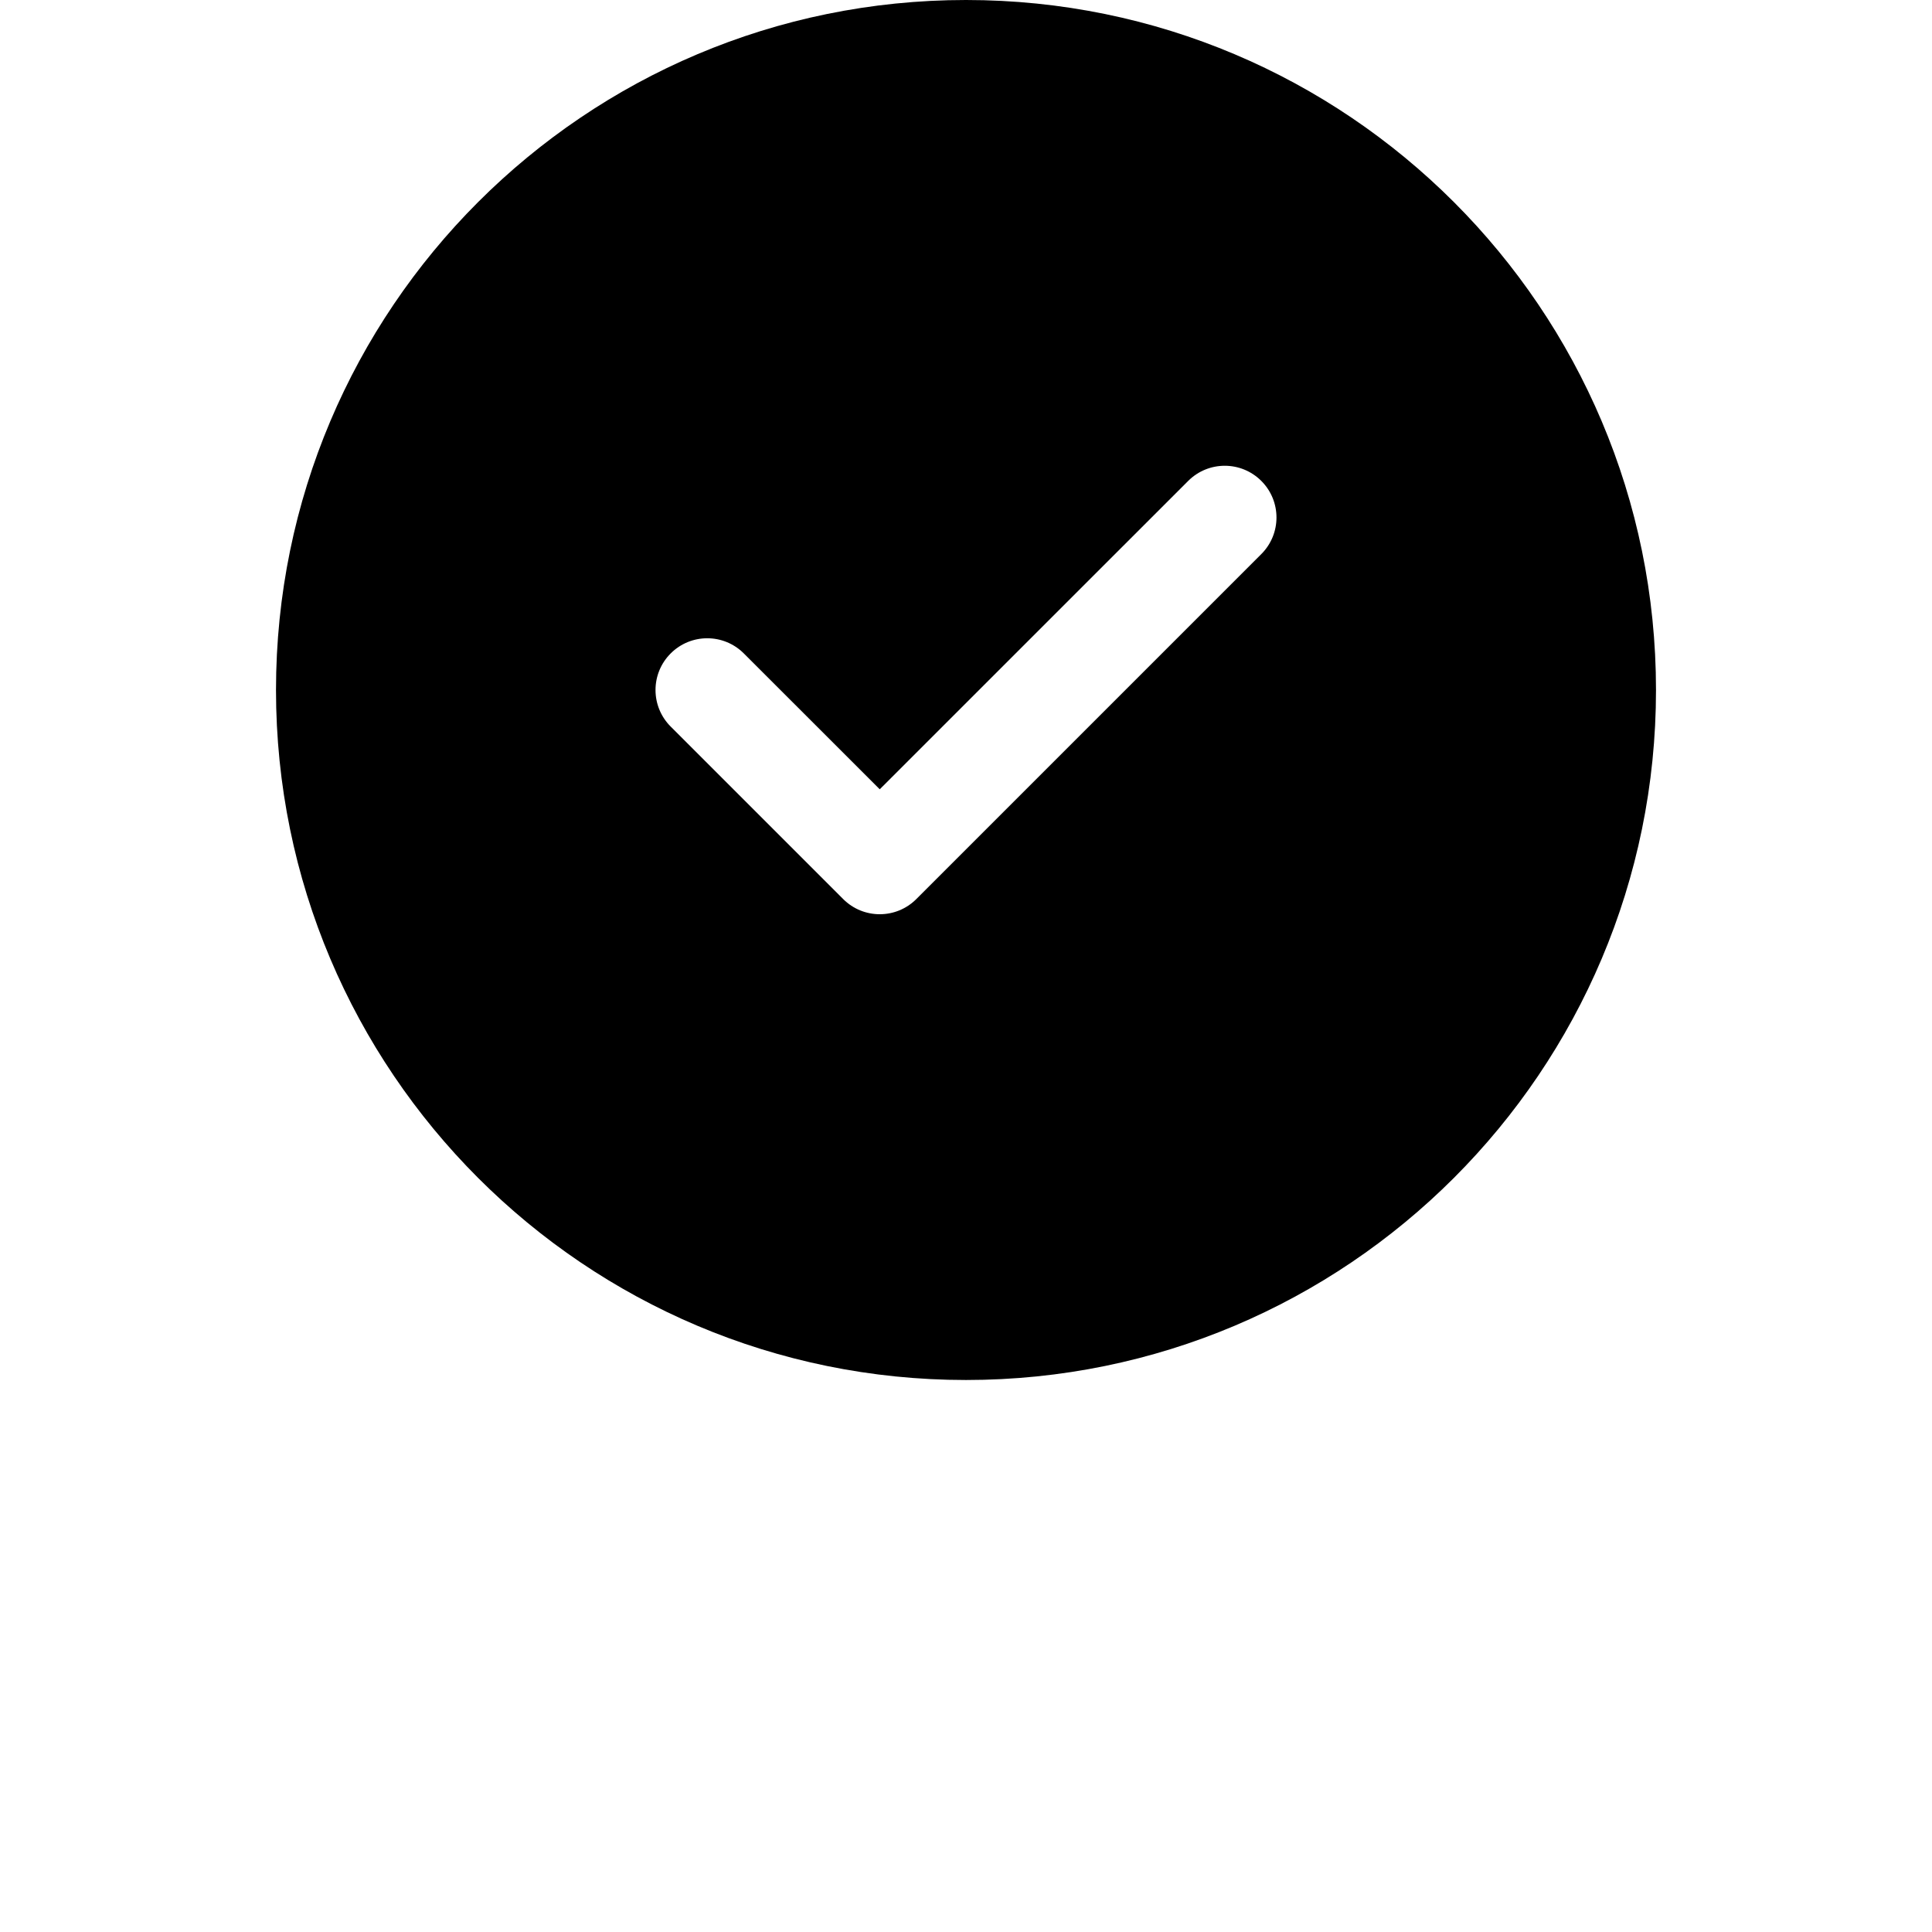
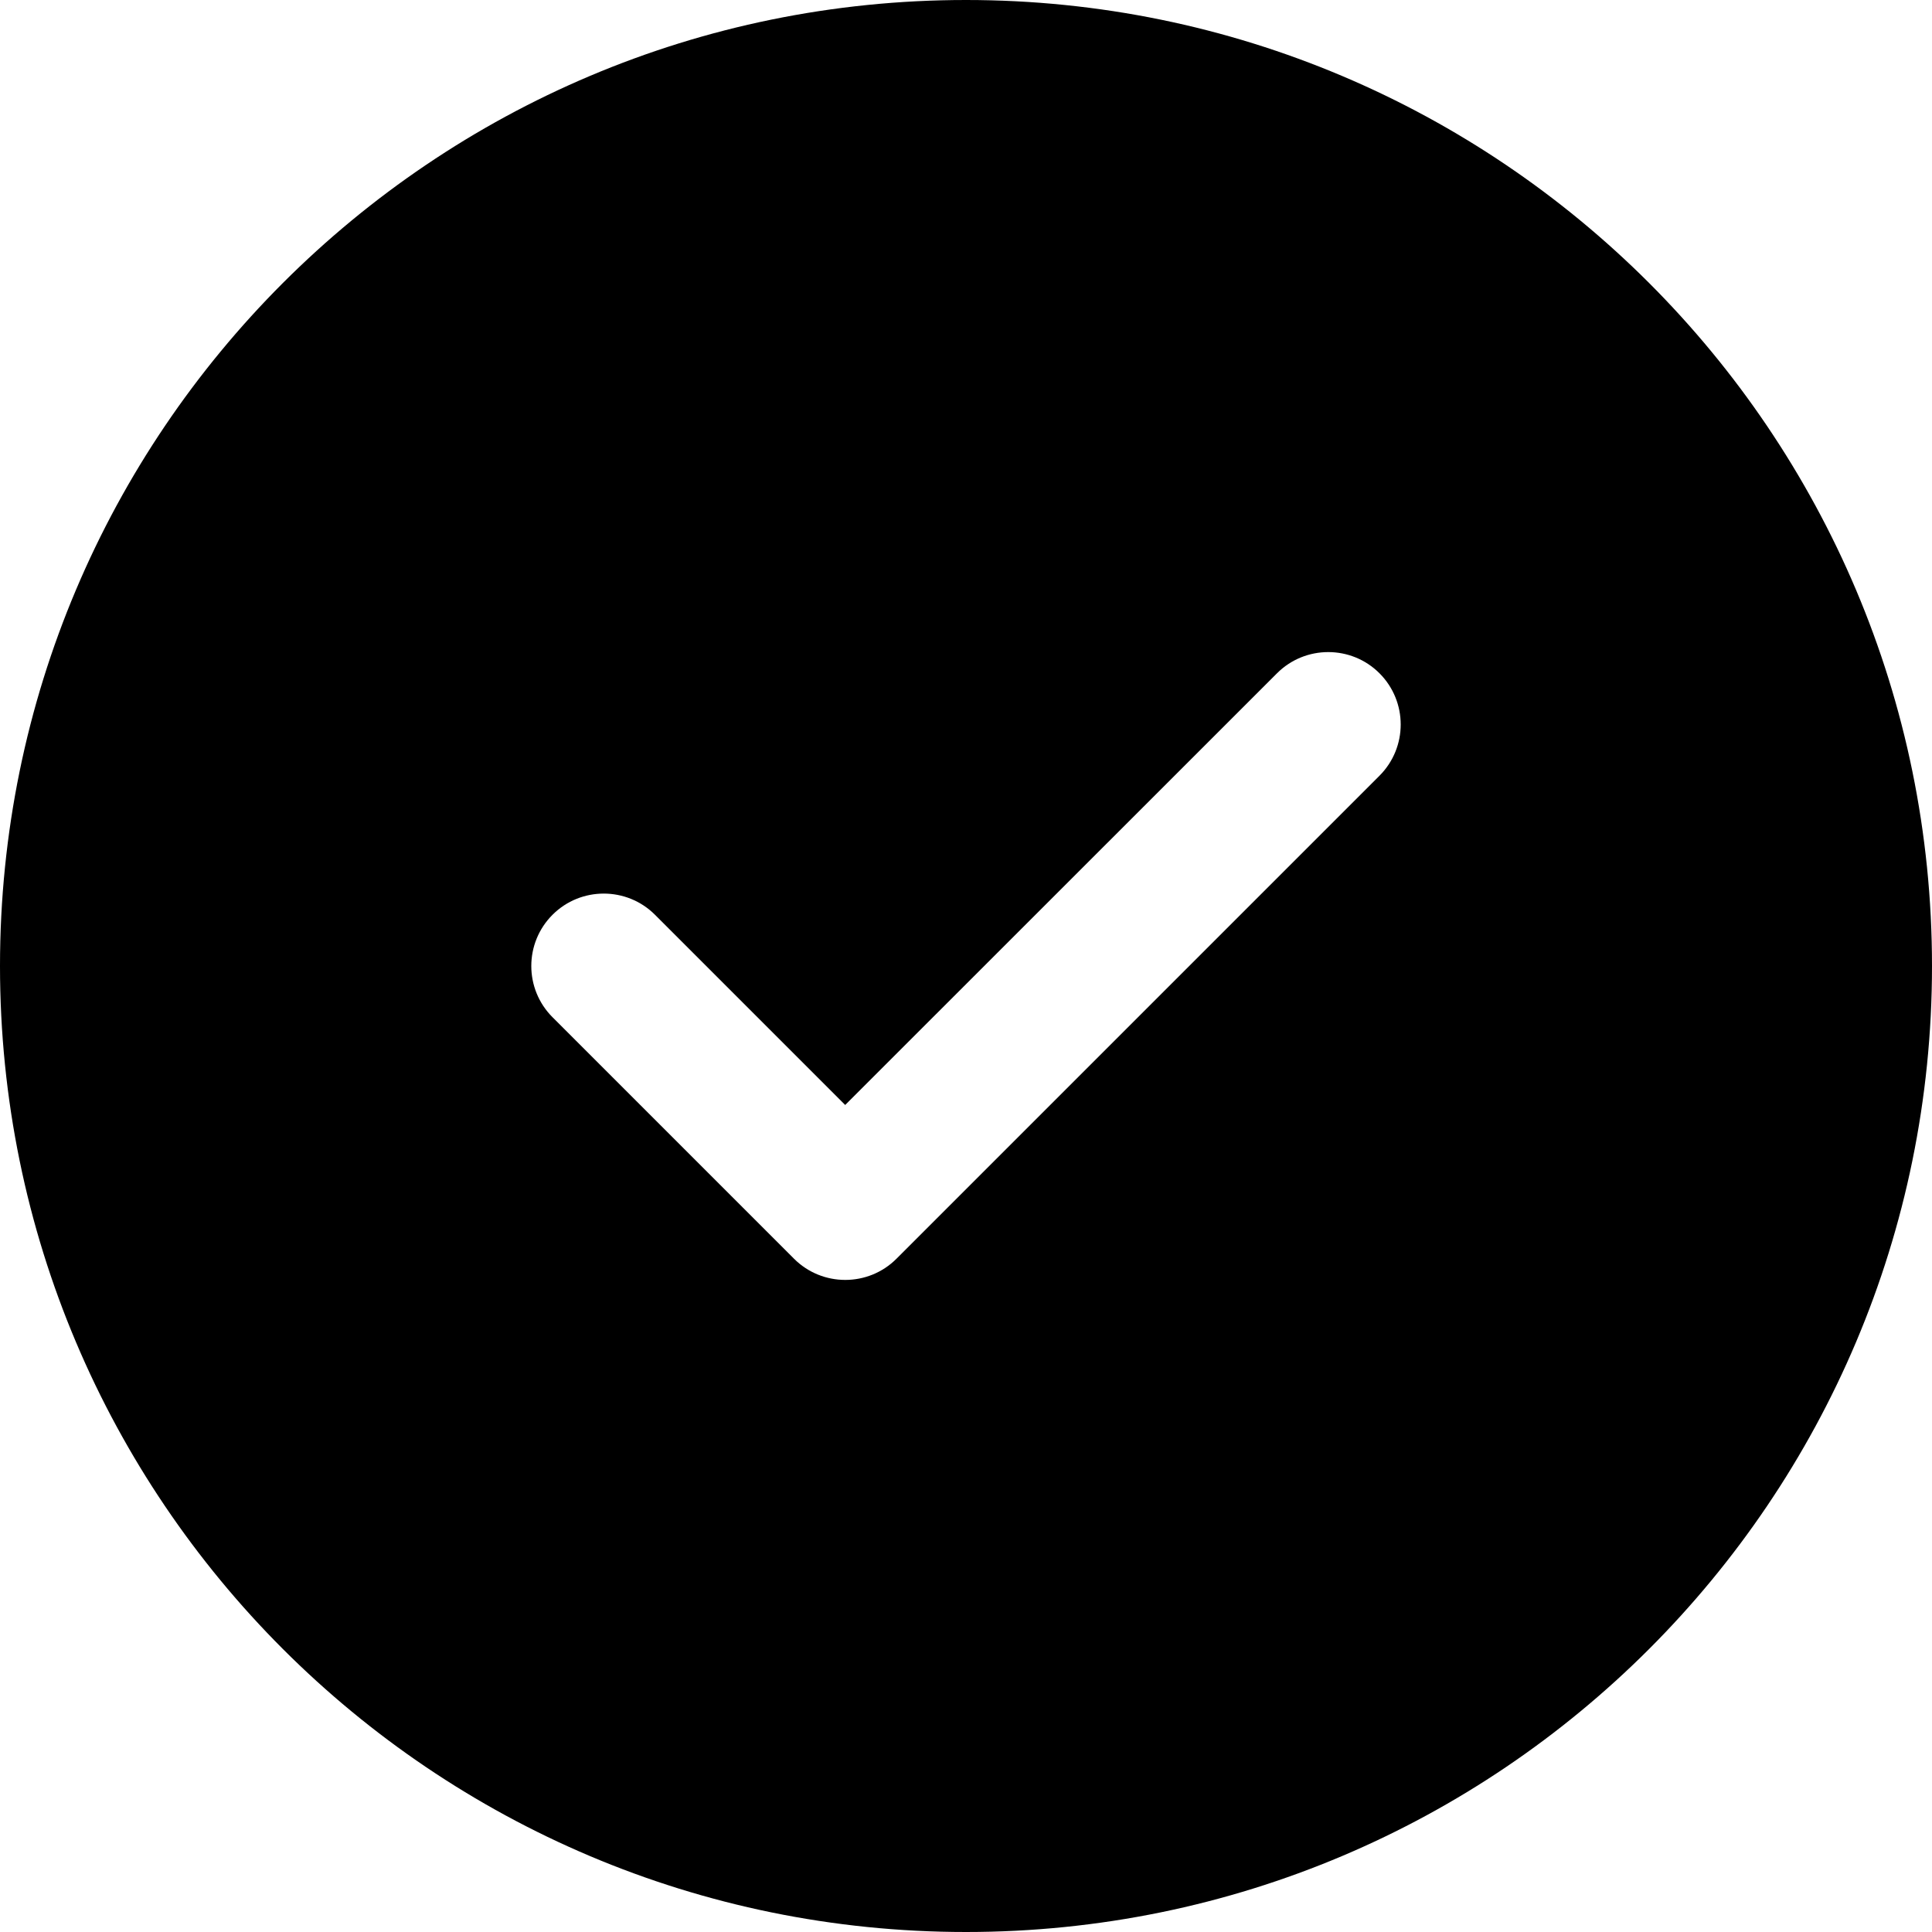
- <svg xmlns="http://www.w3.org/2000/svg" width="28" height="28" viewBox="0 0 28 28" fill="none">
-   <path d="M14 0C19.523 0 24 4.477 24 10C24 15.523 19.523 20 14 20C8.477 20 4 15.523 4 10C4 4.477 8.477 0 14 0ZM17.22 6.97L12.75 11.439L10.78 9.47C10.487 9.177 10.013 9.177 9.72 9.47C9.427 9.763 9.427 10.237 9.72 10.53L12.22 13.03C12.513 13.323 12.987 13.323 13.28 13.03L18.28 8.03C18.573 7.737 18.573 7.263 18.28 6.97C17.987 6.677 17.513 6.677 17.22 6.97Z" fill="currentColor" />
+ <svg xmlns="http://www.w3.org/2000/svg" width="15" height="15" viewBox="0 0 15 15" fill="none">
+   <path d="M7.5 0C11.642 0 15 3.358 15 7.5C15 11.642 11.642 15 7.5 15C3.358 15 0 11.642 0 7.5C0 3.358 3.358 0 7.5 0ZM9.915 5.227L6.562 8.579L5.085 7.102C4.866 6.883 4.509 6.883 4.29 7.102C4.07 7.322 4.07 7.678 4.29 7.898L6.165 9.773C6.384 9.992 6.741 9.992 6.96 9.773L10.71 6.023C10.93 5.803 10.93 5.447 10.71 5.227C10.491 5.008 10.134 5.008 9.915 5.227Z" fill="currentColor" />
</svg>
